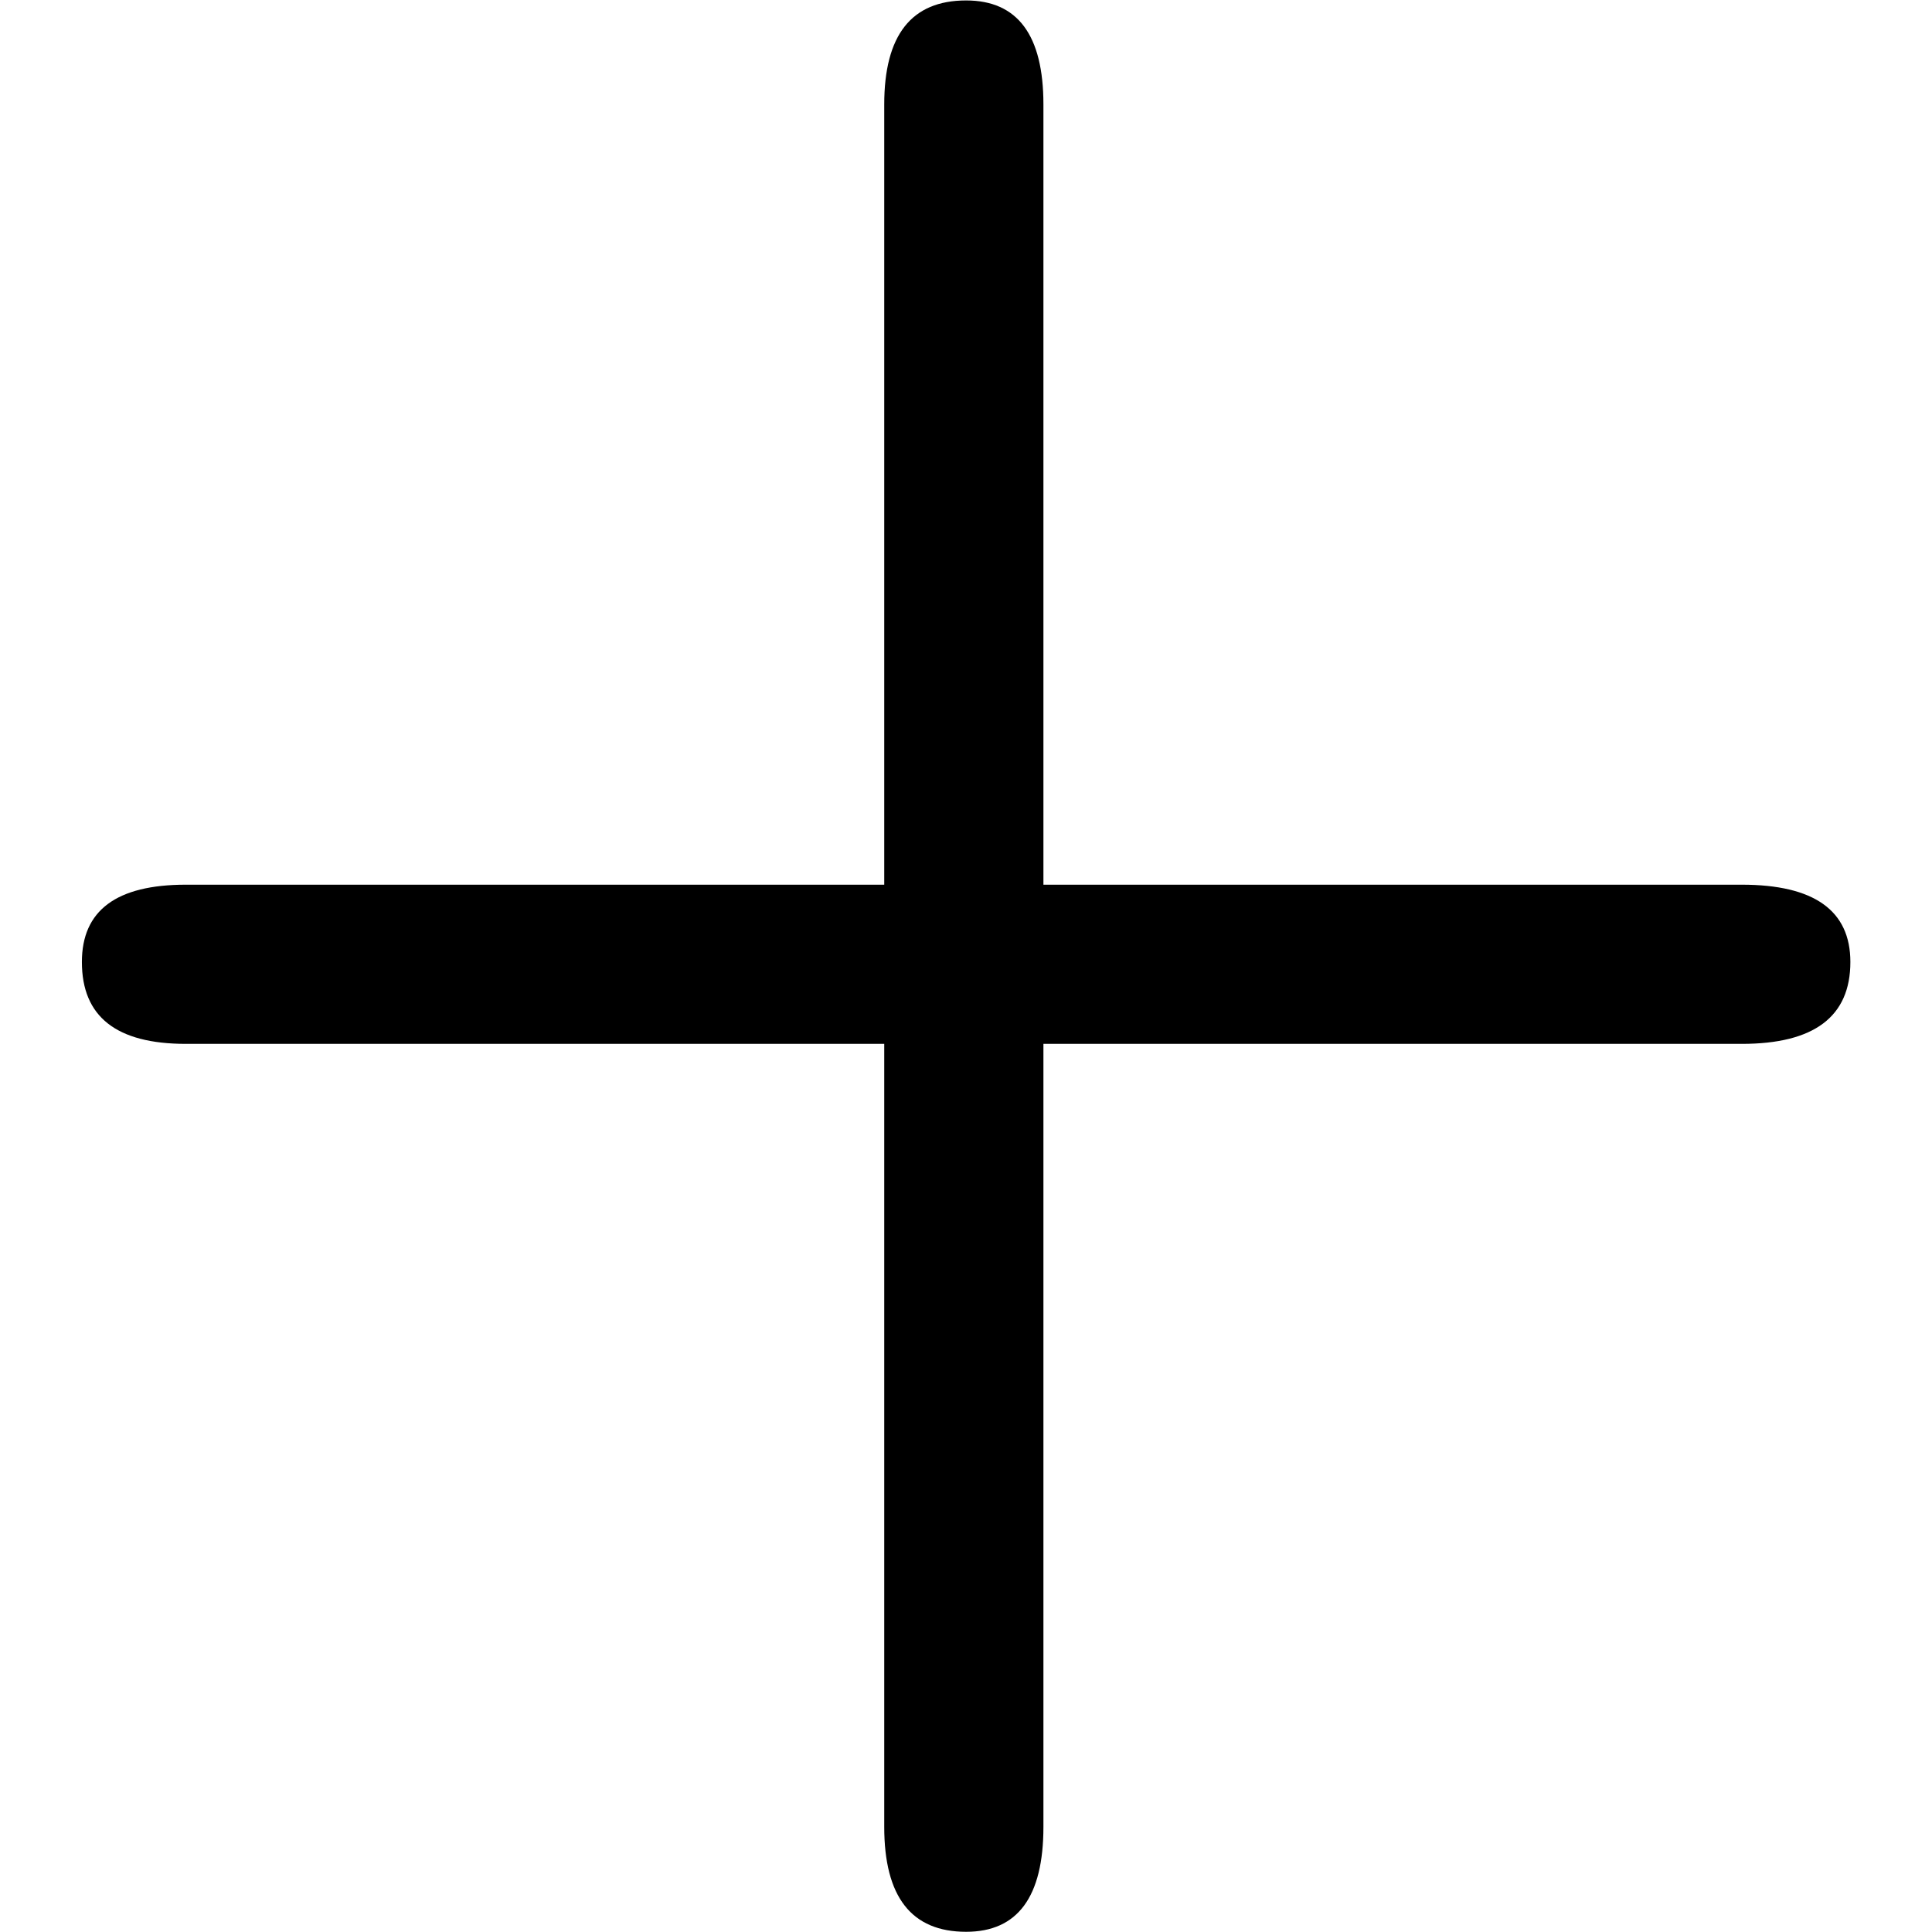
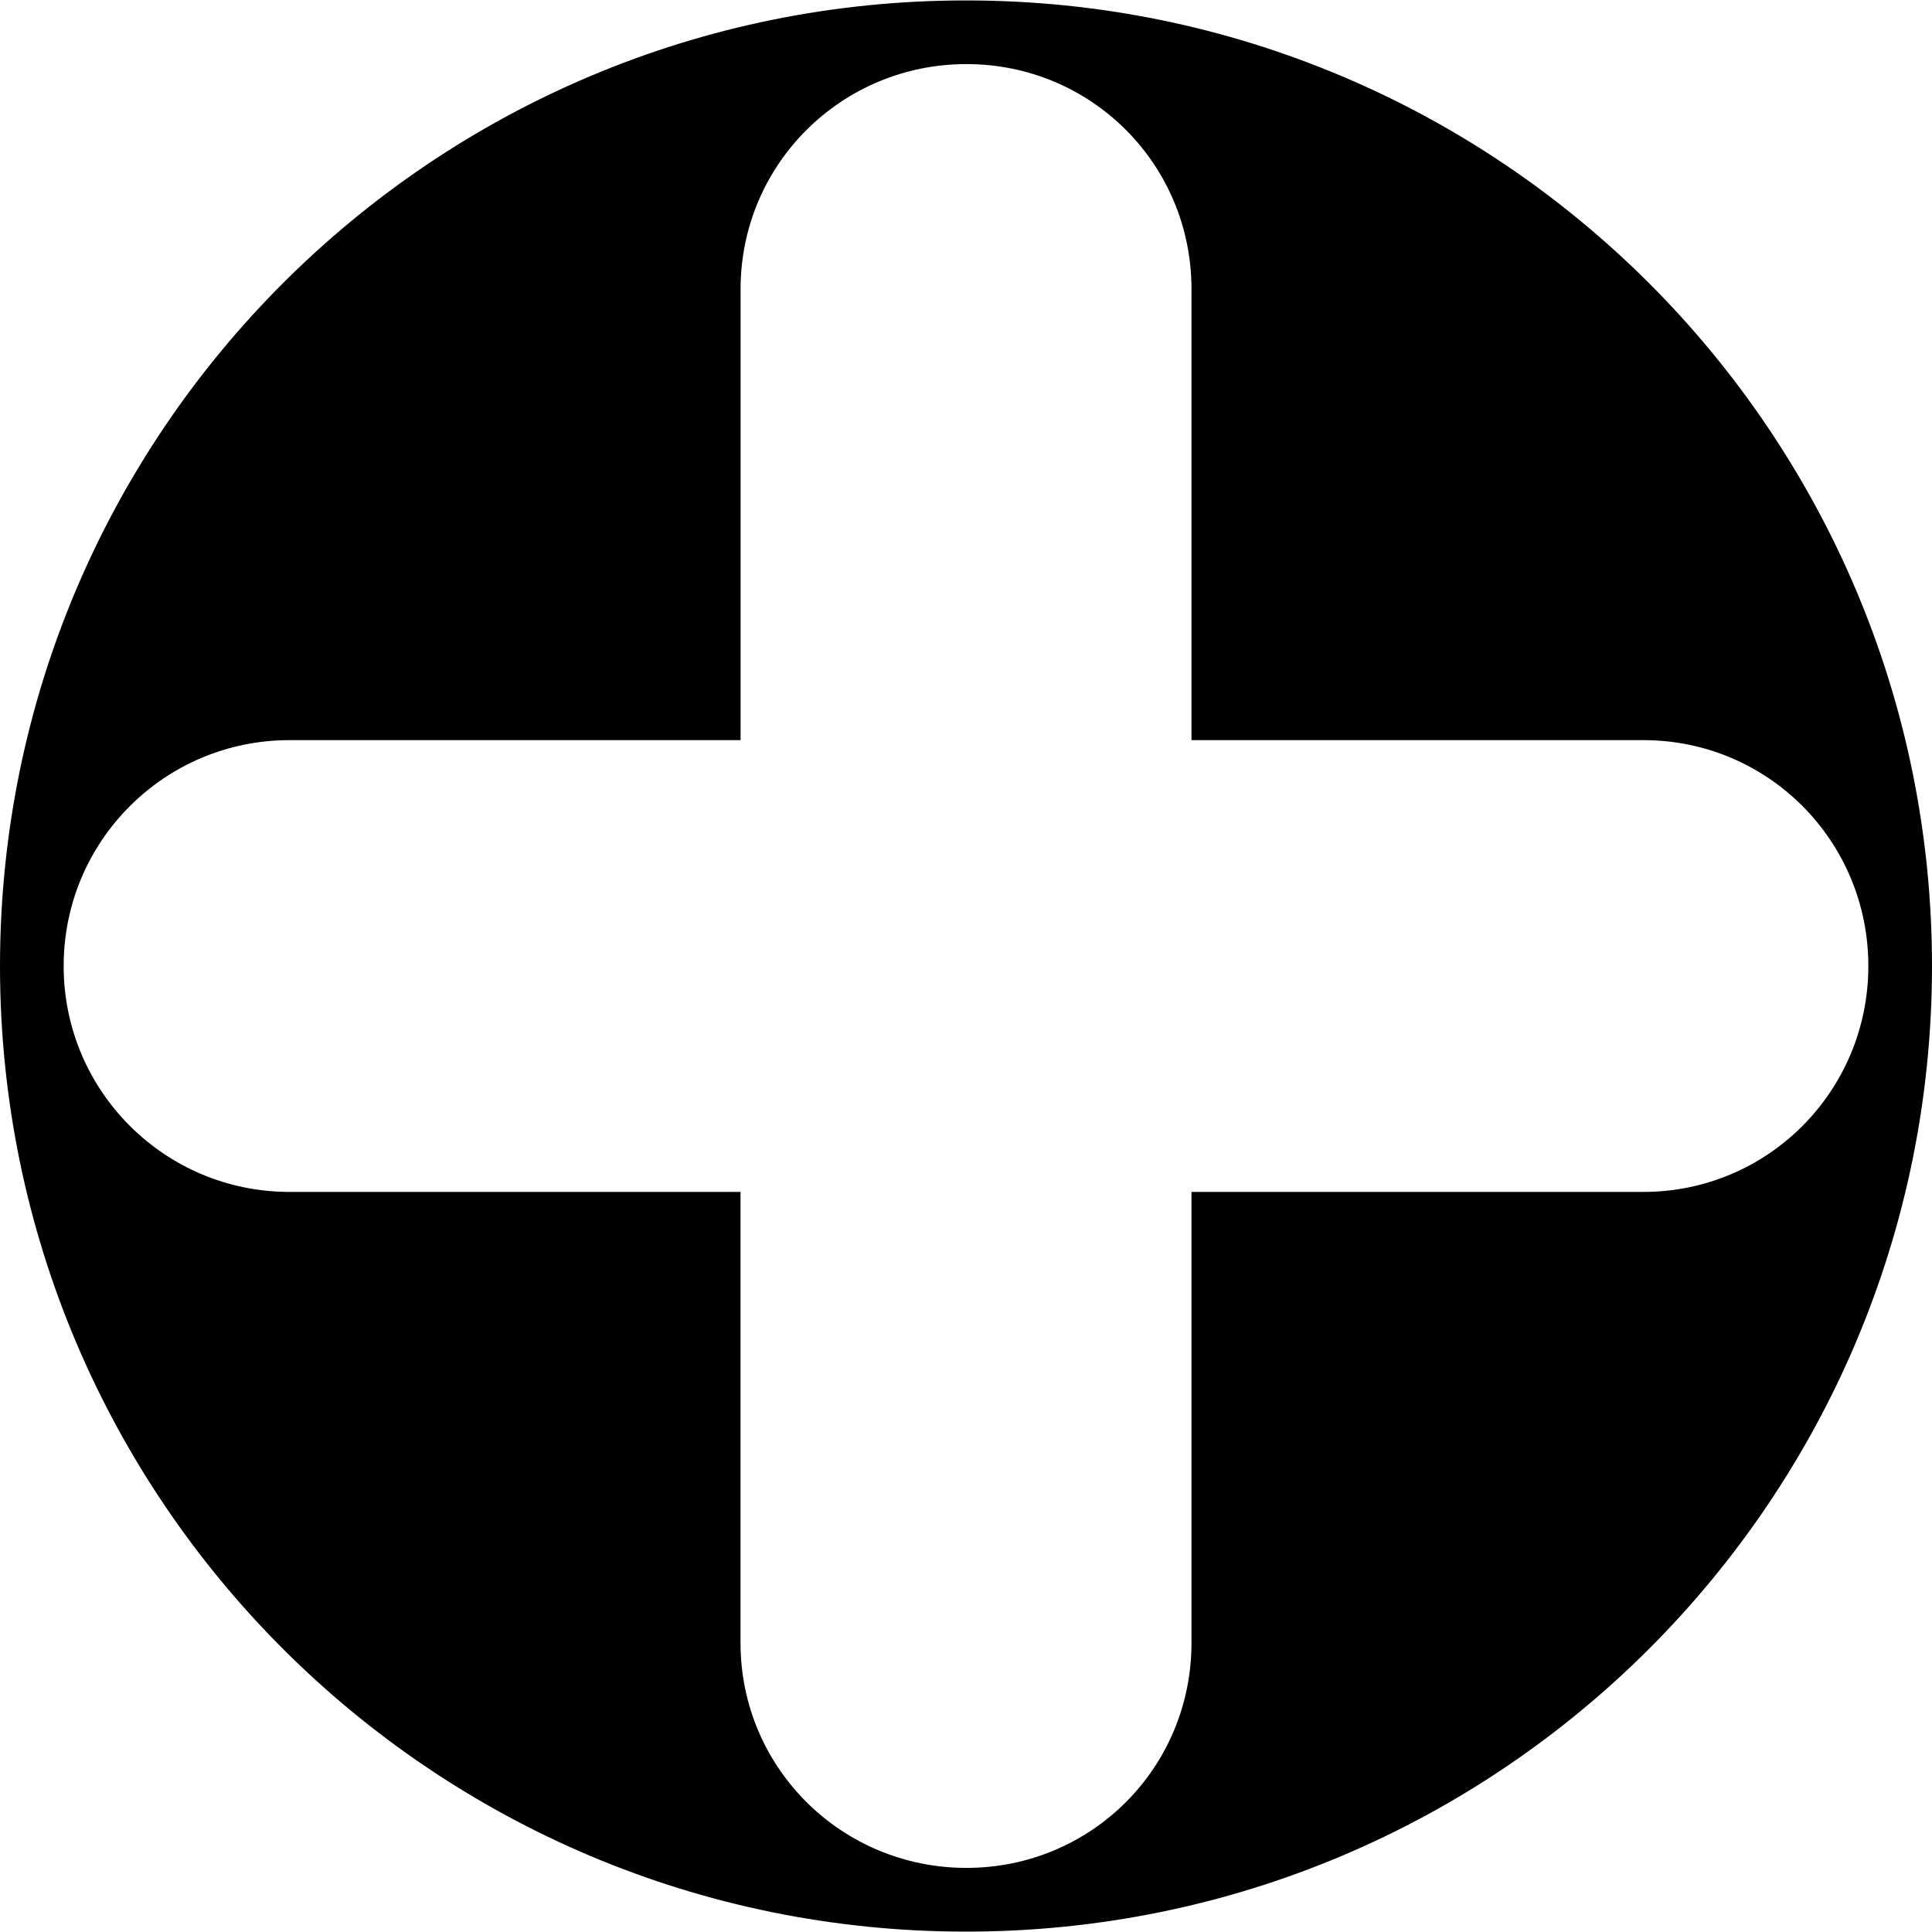
- <svg xmlns="http://www.w3.org/2000/svg" width="124" height="124" viewBox="0 0 32.808 32.808" version="1.1" id="svg8">
-   <defs id="defs2" />
+ <svg xmlns="http://www.w3.org/2000/svg" width="124" height="124" viewBox="0 0 32.808 32.808" version="1.1" id="svg881">
+   <defs id="defs875" />
  <g id="layer1" transform="translate(0,-264.1916)">
-     <text xml:space="preserve" style="font-style:normal;font-variant:normal;font-weight:normal;font-stretch:normal;font-size:65.88px;line-height:1.25;font-family:FreeMono;-inkscape-font-specification:FreeMono;letter-spacing:0px;word-spacing:0px;fill:#000000;fill-opacity:1;stroke:none;stroke-width:1.647" x="-3.36" y="299.108" id="text4555">
-       <tspan id="tspan4553" x="-3.36" y="299.108" style="font-style:normal;font-variant:normal;font-weight:normal;font-stretch:normal;font-family:FreeMono;-inkscape-font-specification:FreeMono;stroke-width:1.647">+</tspan>
-     </text>
-     <text xml:space="preserve" style="font-style:normal;font-weight:normal;font-size:10.583px;line-height:1.25;font-family:sans-serif;letter-spacing:0px;word-spacing:0px;fill:#000000;fill-opacity:1;stroke:none;stroke-width:0.265" x="-23.787" y="251.831" id="text4578">
-       <tspan id="tspan4576" x="-23.787" y="261.195" style="stroke-width:0.265" />
-     </text>
+     <path style="fill:#000000;fill-opacity:1;stroke:none;stroke-width:12.734;stroke-linecap:round;stroke-linejoin:round;stroke-miterlimit:4;stroke-dasharray:none;stroke-opacity:1;paint-order:fill markers stroke" d="M 16.411,264.199 A 16.399,16.399 0 0 0 1.6666667e-7,280.596 16.399,16.399 0 0 0 16.411,296.993 16.399,16.399 0 0 0 32.808,280.596 16.399,16.399 0 0 0 16.411,264.199 Z m 0,1.081 c 2.121,0 3.822,1.7 3.822,3.822 v 7.658 h 7.672 c 2.121,0 3.822,1.714 3.822,3.836 0,2.118 -1.7,3.836 -3.822,3.836 h -7.672 v 7.658 c 0,2.121 -1.7,3.821 -3.822,3.821 -2.121,0 -3.836,-1.7 -3.836,-3.821 v -7.658 H 4.918 c -2.121,0 -3.837,-1.714 -3.837,-3.836 0,-2.121 1.714,-3.836 3.837,-3.836 h 7.658 v -7.658 c 0,-2.121 1.714,-3.822 3.836,-3.822 z" id="circle834" />
  </g>
</svg>
